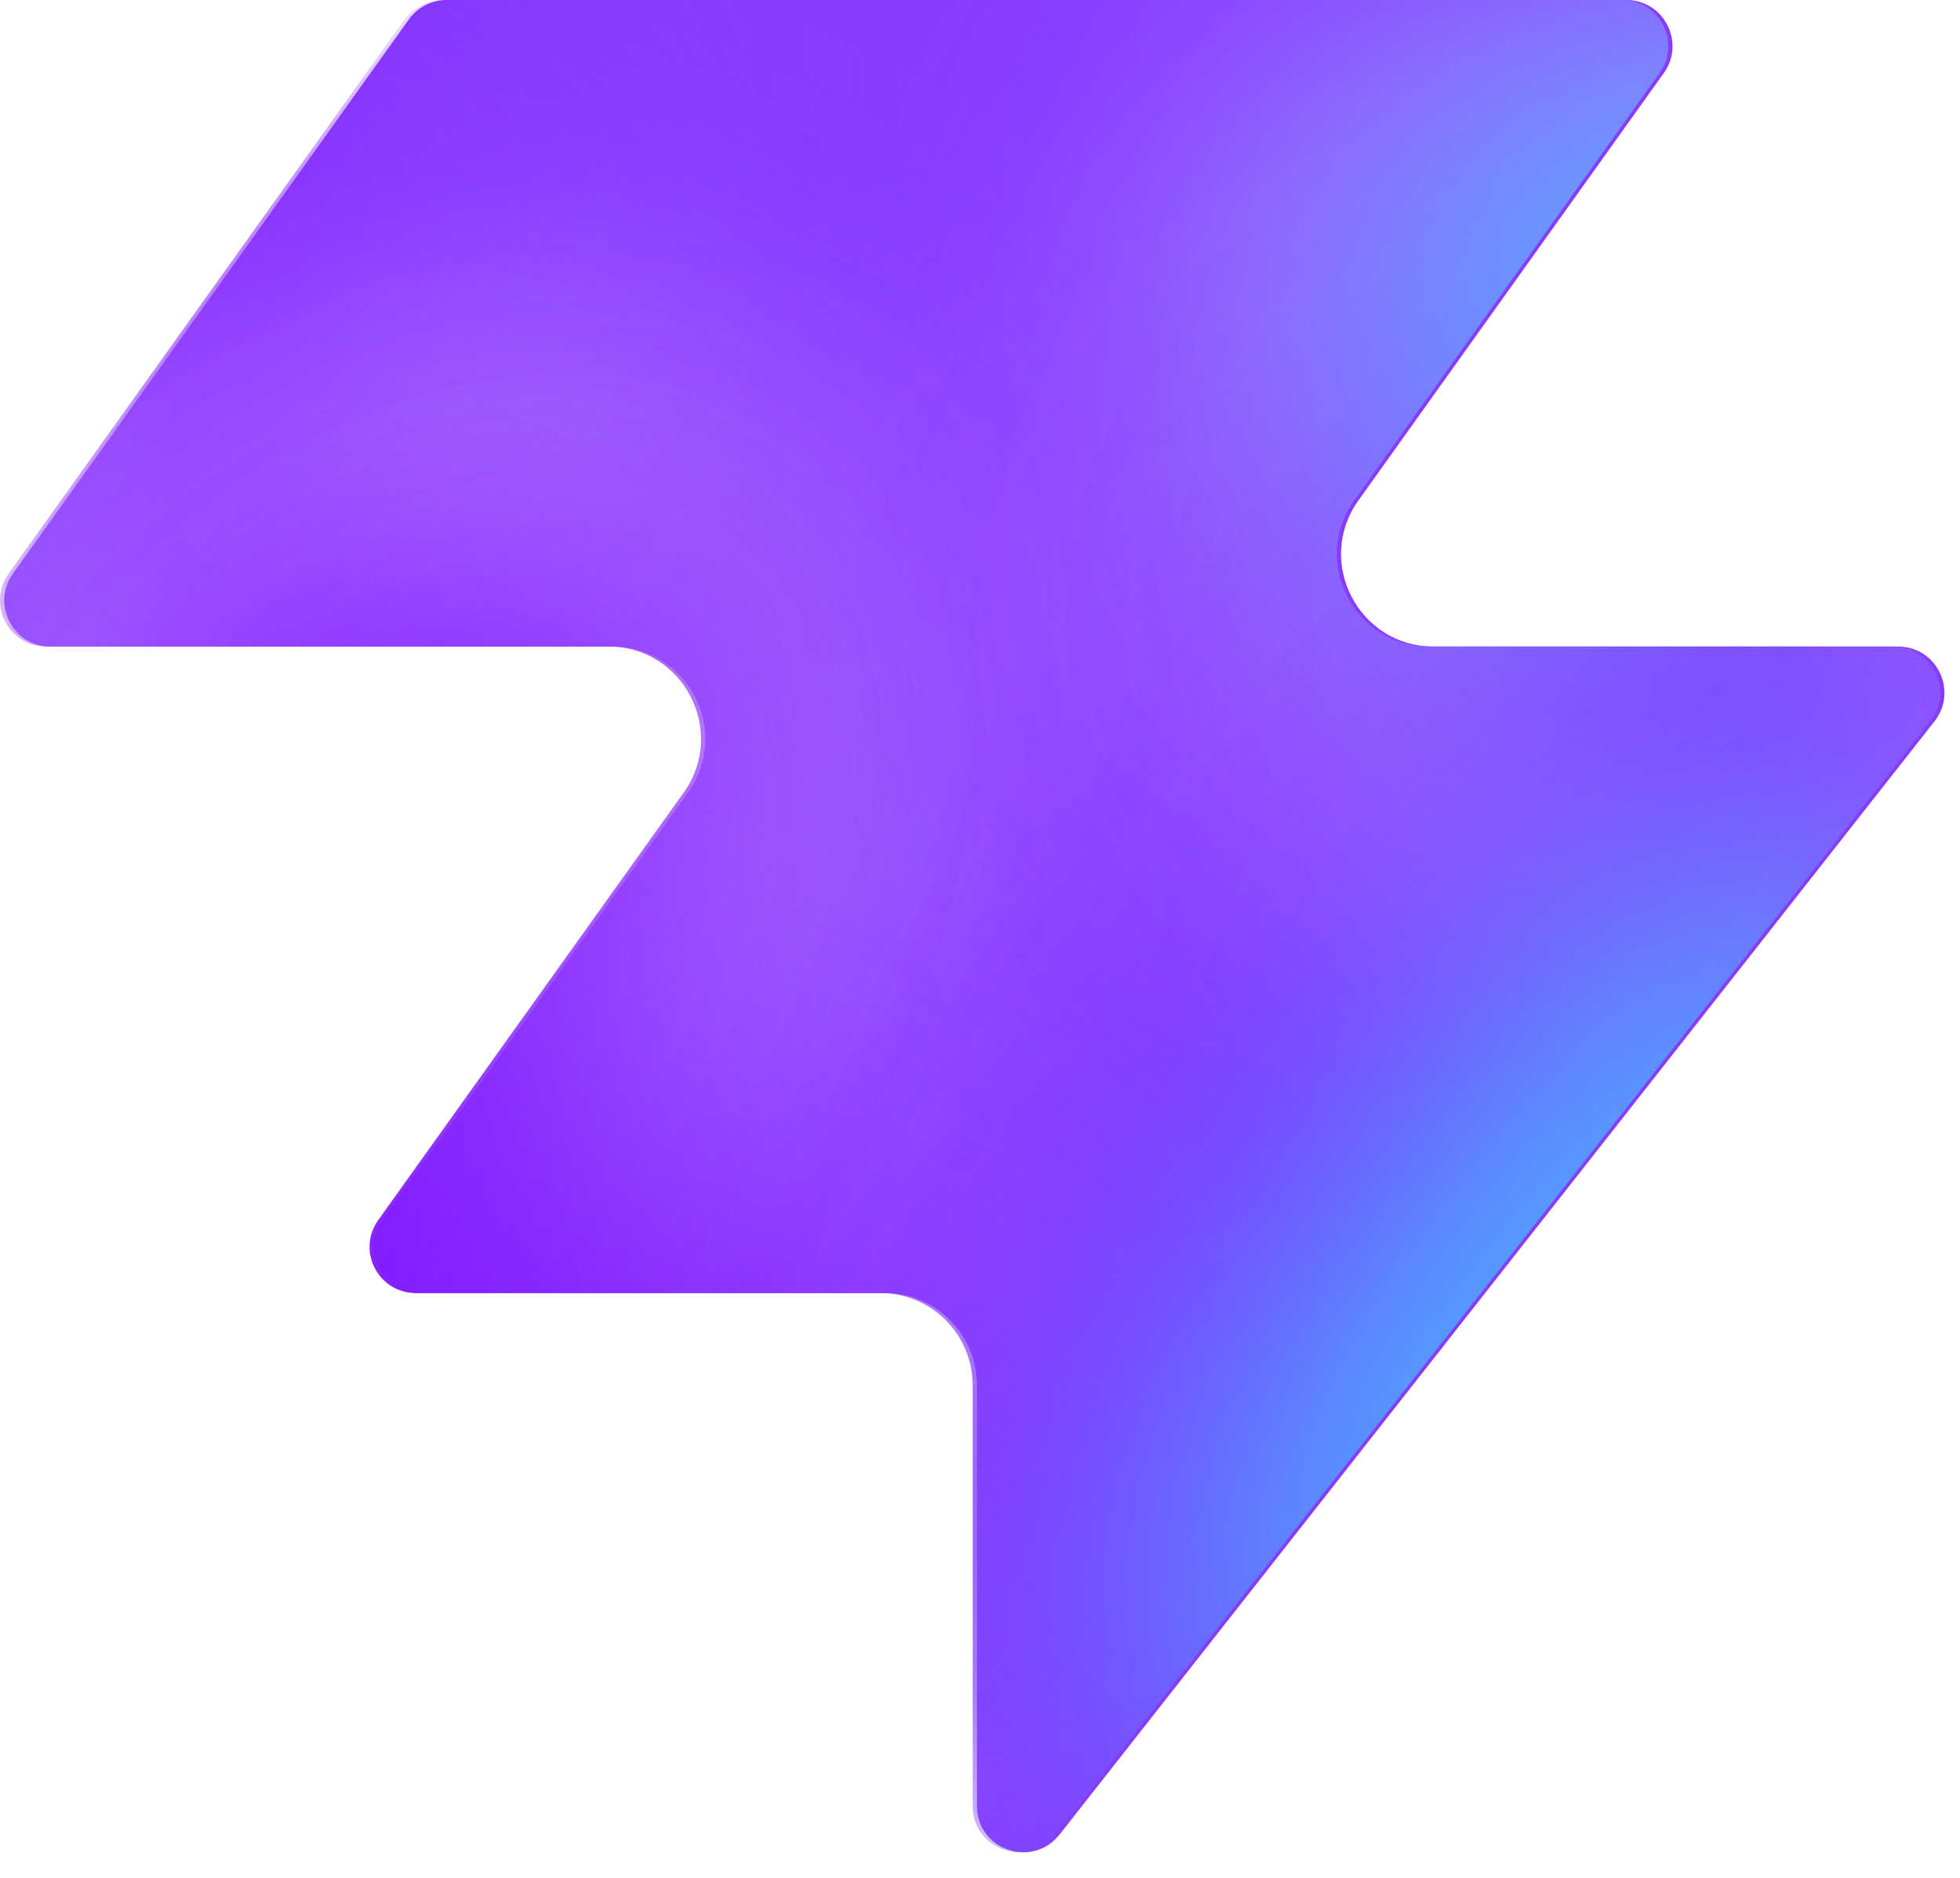
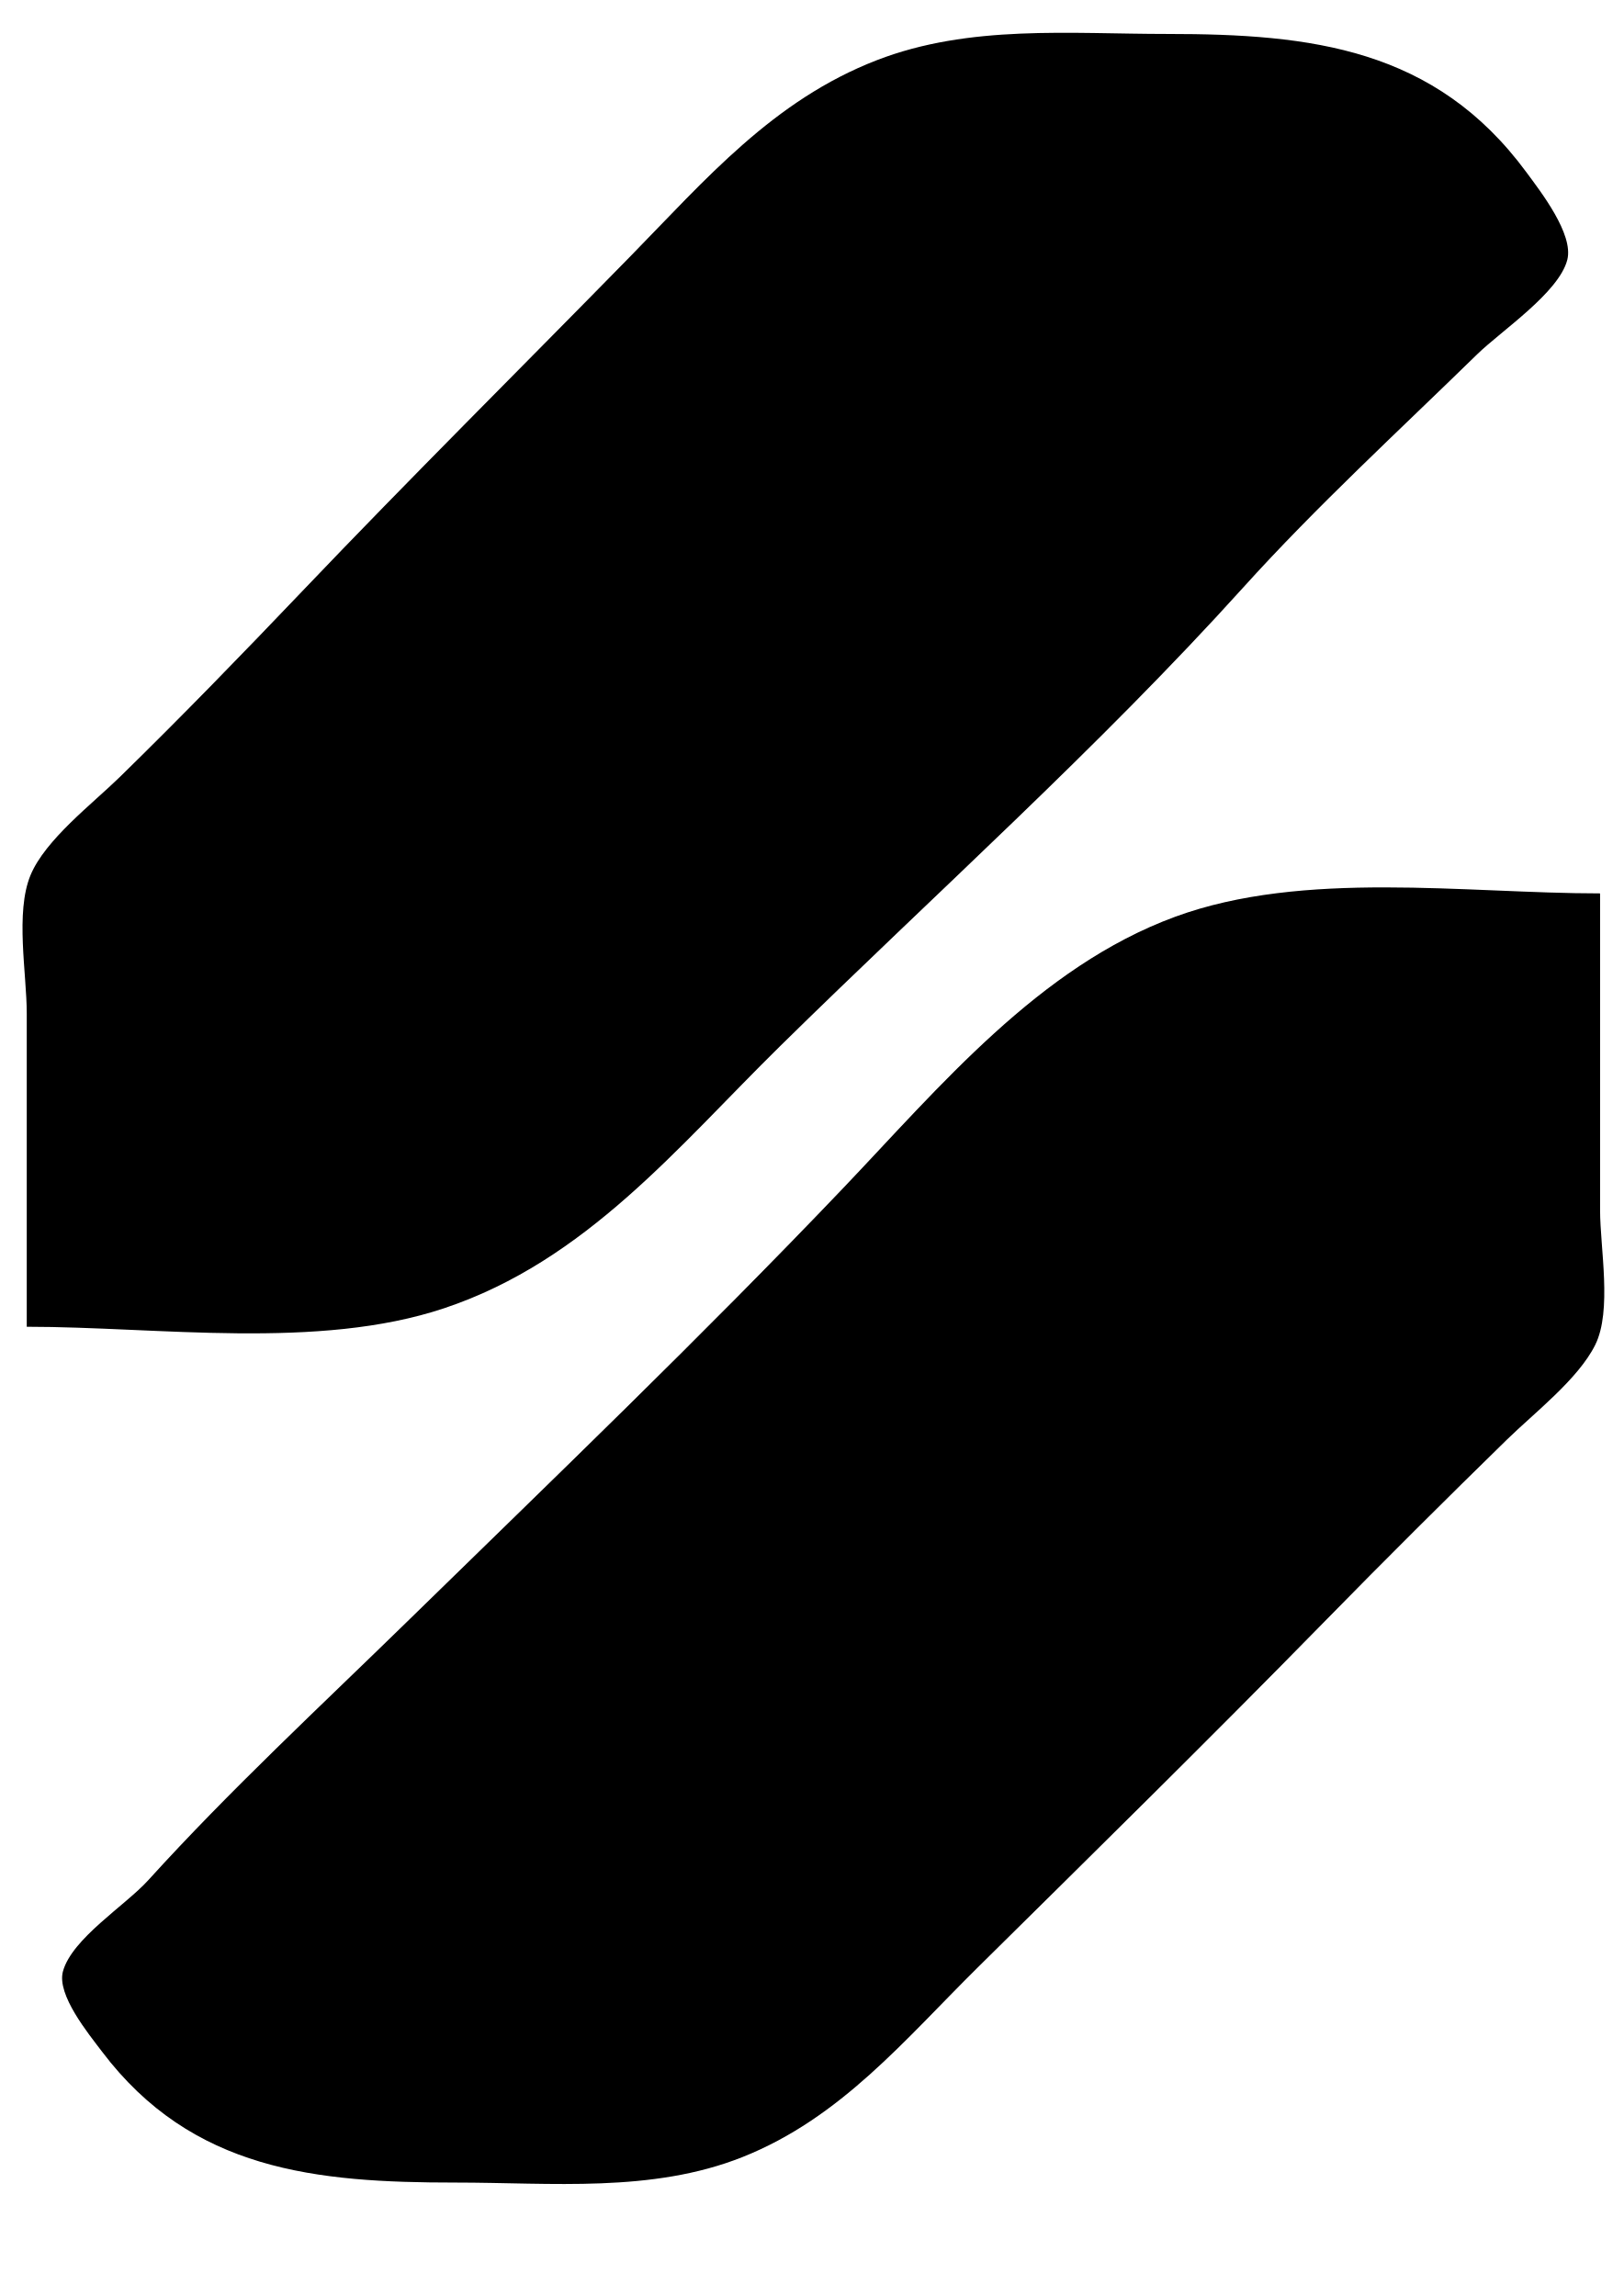
- <svg xmlns="http://www.w3.org/2000/svg" width="48" height="46" fill="none" viewBox="0 0 48 46">
-   <path fill="#863bff" d="M25.946 44.938c-.664.845-2.021.375-2.021-.698V33.937a2.26 2.26 0 0 0-2.262-2.262H10.287c-.92 0-1.456-1.04-.92-1.788l7.48-10.471c1.07-1.497 0-3.578-1.842-3.578H1.237c-.92 0-1.456-1.04-.92-1.788L10.013.474c.214-.297.556-.474.92-.474h28.894c.92 0 1.456 1.04.92 1.788l-7.48 10.471c-1.07 1.498 0 3.579 1.842 3.579h11.377c.943 0 1.473 1.088.89 1.83L25.947 44.94z" style="fill:#863bff;fill:color(display-p3 .525 .23 1);fill-opacity:1" />
-   <mask id="a" width="48" height="46" x="0" y="0" maskUnits="userSpaceOnUse" style="mask-type:alpha">
-     <path fill="#000" d="M25.842 44.938c-.664.844-2.021.375-2.021-.698V33.937a2.26 2.26 0 0 0-2.262-2.262H10.183c-.92 0-1.456-1.04-.92-1.788l7.48-10.471c1.07-1.498 0-3.579-1.842-3.579H1.133c-.92 0-1.456-1.04-.92-1.787L9.91.473c.214-.297.556-.474.92-.474h28.894c.92 0 1.456 1.04.92 1.788l-7.48 10.471c-1.07 1.498 0 3.578 1.842 3.578h11.377c.943 0 1.473 1.088.89 1.832L25.843 44.94z" style="fill:#000;fill-opacity:1" />
-   </mask>
-   <g mask="url(#a)">
-     <g filter="url(#b)">
-       <ellipse cx="5.508" cy="14.704" fill="#ede6ff" rx="5.508" ry="14.704" style="fill:#ede6ff;fill:color(display-p3 .927 .903 1);fill-opacity:1" transform="matrix(.00324 1 1 -.00324 -4.47 31.516)" />
-     </g>
-     <g filter="url(#c)">
-       <ellipse cx="10.399" cy="29.851" fill="#ede6ff" rx="10.399" ry="29.851" style="fill:#ede6ff;fill:color(display-p3 .927 .903 1);fill-opacity:1" transform="matrix(.00324 1 1 -.00324 -39.328 7.883)" />
-     </g>
-     <g filter="url(#d)">
-       <ellipse cx="5.508" cy="30.487" fill="#7e14ff" rx="5.508" ry="30.487" style="fill:#7e14ff;fill:color(display-p3 .492 .077 1);fill-opacity:1" transform="rotate(89.814 -25.913 -14.639)scale(1 -1)" />
-     </g>
-     <g filter="url(#e)">
-       <ellipse cx="5.508" cy="30.599" fill="#7e14ff" rx="5.508" ry="30.599" style="fill:#7e14ff;fill:color(display-p3 .492 .077 1);fill-opacity:1" transform="rotate(89.814 -32.644 -3.334)scale(1 -1)" />
-     </g>
-     <g filter="url(#f)">
-       <ellipse cx="5.508" cy="30.599" fill="#7e14ff" rx="5.508" ry="30.599" style="fill:#7e14ff;fill:color(display-p3 .492 .077 1);fill-opacity:1" transform="matrix(.00324 1 1 -.00324 -34.34 30.47)" />
-     </g>
-     <g filter="url(#g)">
-       <ellipse cx="14.072" cy="22.078" fill="#ede6ff" rx="14.072" ry="22.078" style="fill:#ede6ff;fill:color(display-p3 .927 .903 1);fill-opacity:1" transform="rotate(93.35 24.506 48.493)scale(-1 1)" />
-     </g>
-     <g filter="url(#h)">
-       <ellipse cx="3.47" cy="21.501" fill="#7e14ff" rx="3.47" ry="21.501" style="fill:#7e14ff;fill:color(display-p3 .492 .077 1);fill-opacity:1" transform="rotate(89.009 28.708 47.59)scale(-1 1)" />
-     </g>
-     <g filter="url(#i)">
-       <ellipse cx="3.47" cy="21.501" fill="#7e14ff" rx="3.47" ry="21.501" style="fill:#7e14ff;fill:color(display-p3 .492 .077 1);fill-opacity:1" transform="rotate(89.009 28.708 47.59)scale(-1 1)" />
-     </g>
-     <g filter="url(#j)">
-       <ellipse cx=".387" cy="8.972" fill="#7e14ff" rx="4.407" ry="29.108" style="fill:#7e14ff;fill:color(display-p3 .492 .077 1);fill-opacity:1" transform="rotate(39.51 .387 8.972)" />
-     </g>
-     <g filter="url(#k)">
-       <ellipse cx="47.523" cy="-6.092" fill="#7e14ff" rx="4.407" ry="29.108" style="fill:#7e14ff;fill:color(display-p3 .492 .077 1);fill-opacity:1" transform="rotate(37.892 47.523 -6.092)" />
-     </g>
-     <g filter="url(#l)">
-       <ellipse cx="41.412" cy="6.333" fill="#47bfff" rx="5.971" ry="9.665" style="fill:#47bfff;fill:color(display-p3 .28 .748 1);fill-opacity:1" transform="rotate(37.892 41.412 6.333)" />
-     </g>
-     <g filter="url(#m)">
-       <ellipse cx="-1.879" cy="38.332" fill="#7e14ff" rx="4.407" ry="29.108" style="fill:#7e14ff;fill:color(display-p3 .492 .077 1);fill-opacity:1" transform="rotate(37.892 -1.88 38.332)" />
-     </g>
-     <g filter="url(#n)">
-       <ellipse cx="-1.879" cy="38.332" fill="#7e14ff" rx="4.407" ry="29.108" style="fill:#7e14ff;fill:color(display-p3 .492 .077 1);fill-opacity:1" transform="rotate(37.892 -1.88 38.332)" />
-     </g>
-     <g filter="url(#o)">
-       <ellipse cx="35.651" cy="29.907" fill="#7e14ff" rx="4.407" ry="29.108" style="fill:#7e14ff;fill:color(display-p3 .492 .077 1);fill-opacity:1" transform="rotate(37.892 35.651 29.907)" />
-     </g>
-     <g filter="url(#p)">
-       <ellipse cx="38.418" cy="32.4" fill="#47bfff" rx="5.971" ry="15.297" style="fill:#47bfff;fill:color(display-p3 .28 .748 1);fill-opacity:1" transform="rotate(37.892 38.418 32.4)" />
-     </g>
+ <svg xmlns="http://www.w3.org/2000/svg" xmlns:ns1="http://sodipodi.sourceforge.net/DTD/sodipodi-0.0dtd" width="210mm" height="297mm" viewBox="0 0 210 297" version="1.1" id="svg1" xml:space="preserve" ns1:docname="silentlab.svg">
+   <ns1:namedview id="namedview1" pagecolor="#ffffff" bordercolor="#000000" borderopacity="0.25" />
+   <defs id="defs1">
+     <style>
+       path { fill: currentColor; }
+       @media (prefers-color-scheme: dark) {
+         svg { color: white; }
+       }
+       @media (prefers-color-scheme: light) {
+         svg { color: black; }
+       }
+     </style>
+   </defs>
+   <g id="layer1">
+     <path id="path2" />
+     <path style="stroke:none;stroke-width:1.801" d="m 3.461,171.624 c 17.019,0 37.684,3.06 54.005,-2.403 18.373,-6.149 30.184,-20.871 43.399,-33.87 19.957,-19.63 41.194,-38.606 59.927,-59.356 9.448,-10.465 20.138,-20.28 30.24,-30.149 3.118,-3.046 10.599,-7.999 11.675,-12.248 0.838,-3.308 -3.435,-8.795 -5.284,-11.306 C 185.608,6.247 169.632,4.393 151.011,4.393 c -12.63,0 -25.625,-1.245 -37.611,3.394 C 99.998,12.973 91.258,23.216 81.556,33.128 67.409,47.582 53.051,61.835 39.1,76.467 31.375,84.569 23.526,92.662 15.515,100.492 c -3.564,3.483 -9.666,8.13 -11.568,12.719 -2,4.828 -0.487,12.723 -0.487,17.901 v 40.512 M 206.945,115.566 c -17.469,0 -38.359,-3.079 -54.97,3.027 -17.611,6.473 -30.467,22.03 -42.958,35.13 -18.238,19.127 -37.452,37.573 -56.373,56.058 -11.223,10.964 -22.955,21.834 -33.475,33.439 -2.975,3.282 -9.848,7.527 -11.027,11.784 -0.84,3.034 3.324,8.095 5.038,10.364 11.664,15.444 27.725,16.959 45.733,16.959 12.389,0 25.399,1.365 37.129,-3.304 12.717,-5.063 20.998,-15.213 30.38,-24.489 15.024,-14.854 30.092,-29.664 44.861,-44.752 7.77,-7.939 15.658,-15.786 23.608,-23.554 3.557,-3.476 9.215,-7.823 11.419,-12.248 2.215,-4.446 0.635,-12.544 0.635,-17.43 z" id="path62" />
  </g>
-   <defs>
-     <filter id="b" width="60.045" height="41.654" x="-19.77" y="16.149" color-interpolation-filters="sRGB" filterUnits="userSpaceOnUse">
-       <feFlood flood-opacity="0" result="BackgroundImageFix" />
-       <feBlend in="SourceGraphic" in2="BackgroundImageFix" result="shape" />
-       <feGaussianBlur result="effect1_foregroundBlur_2002_17158" stdDeviation="7.659" />
-     </filter>
-     <filter id="c" width="90.34" height="51.437" x="-54.613" y="-7.533" color-interpolation-filters="sRGB" filterUnits="userSpaceOnUse">
-       <feFlood flood-opacity="0" result="BackgroundImageFix" />
-       <feBlend in="SourceGraphic" in2="BackgroundImageFix" result="shape" />
-       <feGaussianBlur result="effect1_foregroundBlur_2002_17158" stdDeviation="7.659" />
-     </filter>
-     <filter id="d" width="79.355" height="29.4" x="-49.64" y="2.03" color-interpolation-filters="sRGB" filterUnits="userSpaceOnUse">
-       <feFlood flood-opacity="0" result="BackgroundImageFix" />
-       <feBlend in="SourceGraphic" in2="BackgroundImageFix" result="shape" />
-       <feGaussianBlur result="effect1_foregroundBlur_2002_17158" stdDeviation="4.596" />
-     </filter>
-     <filter id="e" width="79.579" height="29.4" x="-45.045" y="20.029" color-interpolation-filters="sRGB" filterUnits="userSpaceOnUse">
-       <feFlood flood-opacity="0" result="BackgroundImageFix" />
-       <feBlend in="SourceGraphic" in2="BackgroundImageFix" result="shape" />
-       <feGaussianBlur result="effect1_foregroundBlur_2002_17158" stdDeviation="4.596" />
-     </filter>
-     <filter id="f" width="79.579" height="29.4" x="-43.513" y="21.178" color-interpolation-filters="sRGB" filterUnits="userSpaceOnUse">
-       <feFlood flood-opacity="0" result="BackgroundImageFix" />
-       <feBlend in="SourceGraphic" in2="BackgroundImageFix" result="shape" />
-       <feGaussianBlur result="effect1_foregroundBlur_2002_17158" stdDeviation="4.596" />
-     </filter>
-     <filter id="g" width="74.749" height="58.852" x="15.756" y="-17.901" color-interpolation-filters="sRGB" filterUnits="userSpaceOnUse">
-       <feFlood flood-opacity="0" result="BackgroundImageFix" />
-       <feBlend in="SourceGraphic" in2="BackgroundImageFix" result="shape" />
-       <feGaussianBlur result="effect1_foregroundBlur_2002_17158" stdDeviation="7.659" />
-     </filter>
-     <filter id="h" width="61.377" height="25.362" x="23.548" y="2.284" color-interpolation-filters="sRGB" filterUnits="userSpaceOnUse">
-       <feFlood flood-opacity="0" result="BackgroundImageFix" />
-       <feBlend in="SourceGraphic" in2="BackgroundImageFix" result="shape" />
-       <feGaussianBlur result="effect1_foregroundBlur_2002_17158" stdDeviation="4.596" />
-     </filter>
-     <filter id="i" width="61.377" height="25.362" x="23.548" y="2.284" color-interpolation-filters="sRGB" filterUnits="userSpaceOnUse">
-       <feFlood flood-opacity="0" result="BackgroundImageFix" />
-       <feBlend in="SourceGraphic" in2="BackgroundImageFix" result="shape" />
-       <feGaussianBlur result="effect1_foregroundBlur_2002_17158" stdDeviation="4.596" />
-     </filter>
-     <filter id="j" width="56.045" height="63.649" x="-27.636" y="-22.853" color-interpolation-filters="sRGB" filterUnits="userSpaceOnUse">
-       <feFlood flood-opacity="0" result="BackgroundImageFix" />
-       <feBlend in="SourceGraphic" in2="BackgroundImageFix" result="shape" />
-       <feGaussianBlur result="effect1_foregroundBlur_2002_17158" stdDeviation="4.596" />
-     </filter>
-     <filter id="k" width="54.814" height="64.646" x="20.116" y="-38.415" color-interpolation-filters="sRGB" filterUnits="userSpaceOnUse">
-       <feFlood flood-opacity="0" result="BackgroundImageFix" />
-       <feBlend in="SourceGraphic" in2="BackgroundImageFix" result="shape" />
-       <feGaussianBlur result="effect1_foregroundBlur_2002_17158" stdDeviation="4.596" />
-     </filter>
-     <filter id="l" width="33.541" height="35.313" x="24.641" y="-11.323" color-interpolation-filters="sRGB" filterUnits="userSpaceOnUse">
-       <feFlood flood-opacity="0" result="BackgroundImageFix" />
-       <feBlend in="SourceGraphic" in2="BackgroundImageFix" result="shape" />
-       <feGaussianBlur result="effect1_foregroundBlur_2002_17158" stdDeviation="4.596" />
-     </filter>
-     <filter id="m" width="54.814" height="64.646" x="-29.286" y="6.009" color-interpolation-filters="sRGB" filterUnits="userSpaceOnUse">
-       <feFlood flood-opacity="0" result="BackgroundImageFix" />
-       <feBlend in="SourceGraphic" in2="BackgroundImageFix" result="shape" />
-       <feGaussianBlur result="effect1_foregroundBlur_2002_17158" stdDeviation="4.596" />
-     </filter>
-     <filter id="n" width="54.814" height="64.646" x="-29.286" y="6.009" color-interpolation-filters="sRGB" filterUnits="userSpaceOnUse">
-       <feFlood flood-opacity="0" result="BackgroundImageFix" />
-       <feBlend in="SourceGraphic" in2="BackgroundImageFix" result="shape" />
-       <feGaussianBlur result="effect1_foregroundBlur_2002_17158" stdDeviation="4.596" />
-     </filter>
-     <filter id="o" width="54.814" height="64.646" x="8.244" y="-2.416" color-interpolation-filters="sRGB" filterUnits="userSpaceOnUse">
-       <feFlood flood-opacity="0" result="BackgroundImageFix" />
-       <feBlend in="SourceGraphic" in2="BackgroundImageFix" result="shape" />
-       <feGaussianBlur result="effect1_foregroundBlur_2002_17158" stdDeviation="4.596" />
-     </filter>
-     <filter id="p" width="39.409" height="43.623" x="18.713" y="10.588" color-interpolation-filters="sRGB" filterUnits="userSpaceOnUse">
-       <feFlood flood-opacity="0" result="BackgroundImageFix" />
-       <feBlend in="SourceGraphic" in2="BackgroundImageFix" result="shape" />
-       <feGaussianBlur result="effect1_foregroundBlur_2002_17158" stdDeviation="4.596" />
-     </filter>
-   </defs>
</svg>
